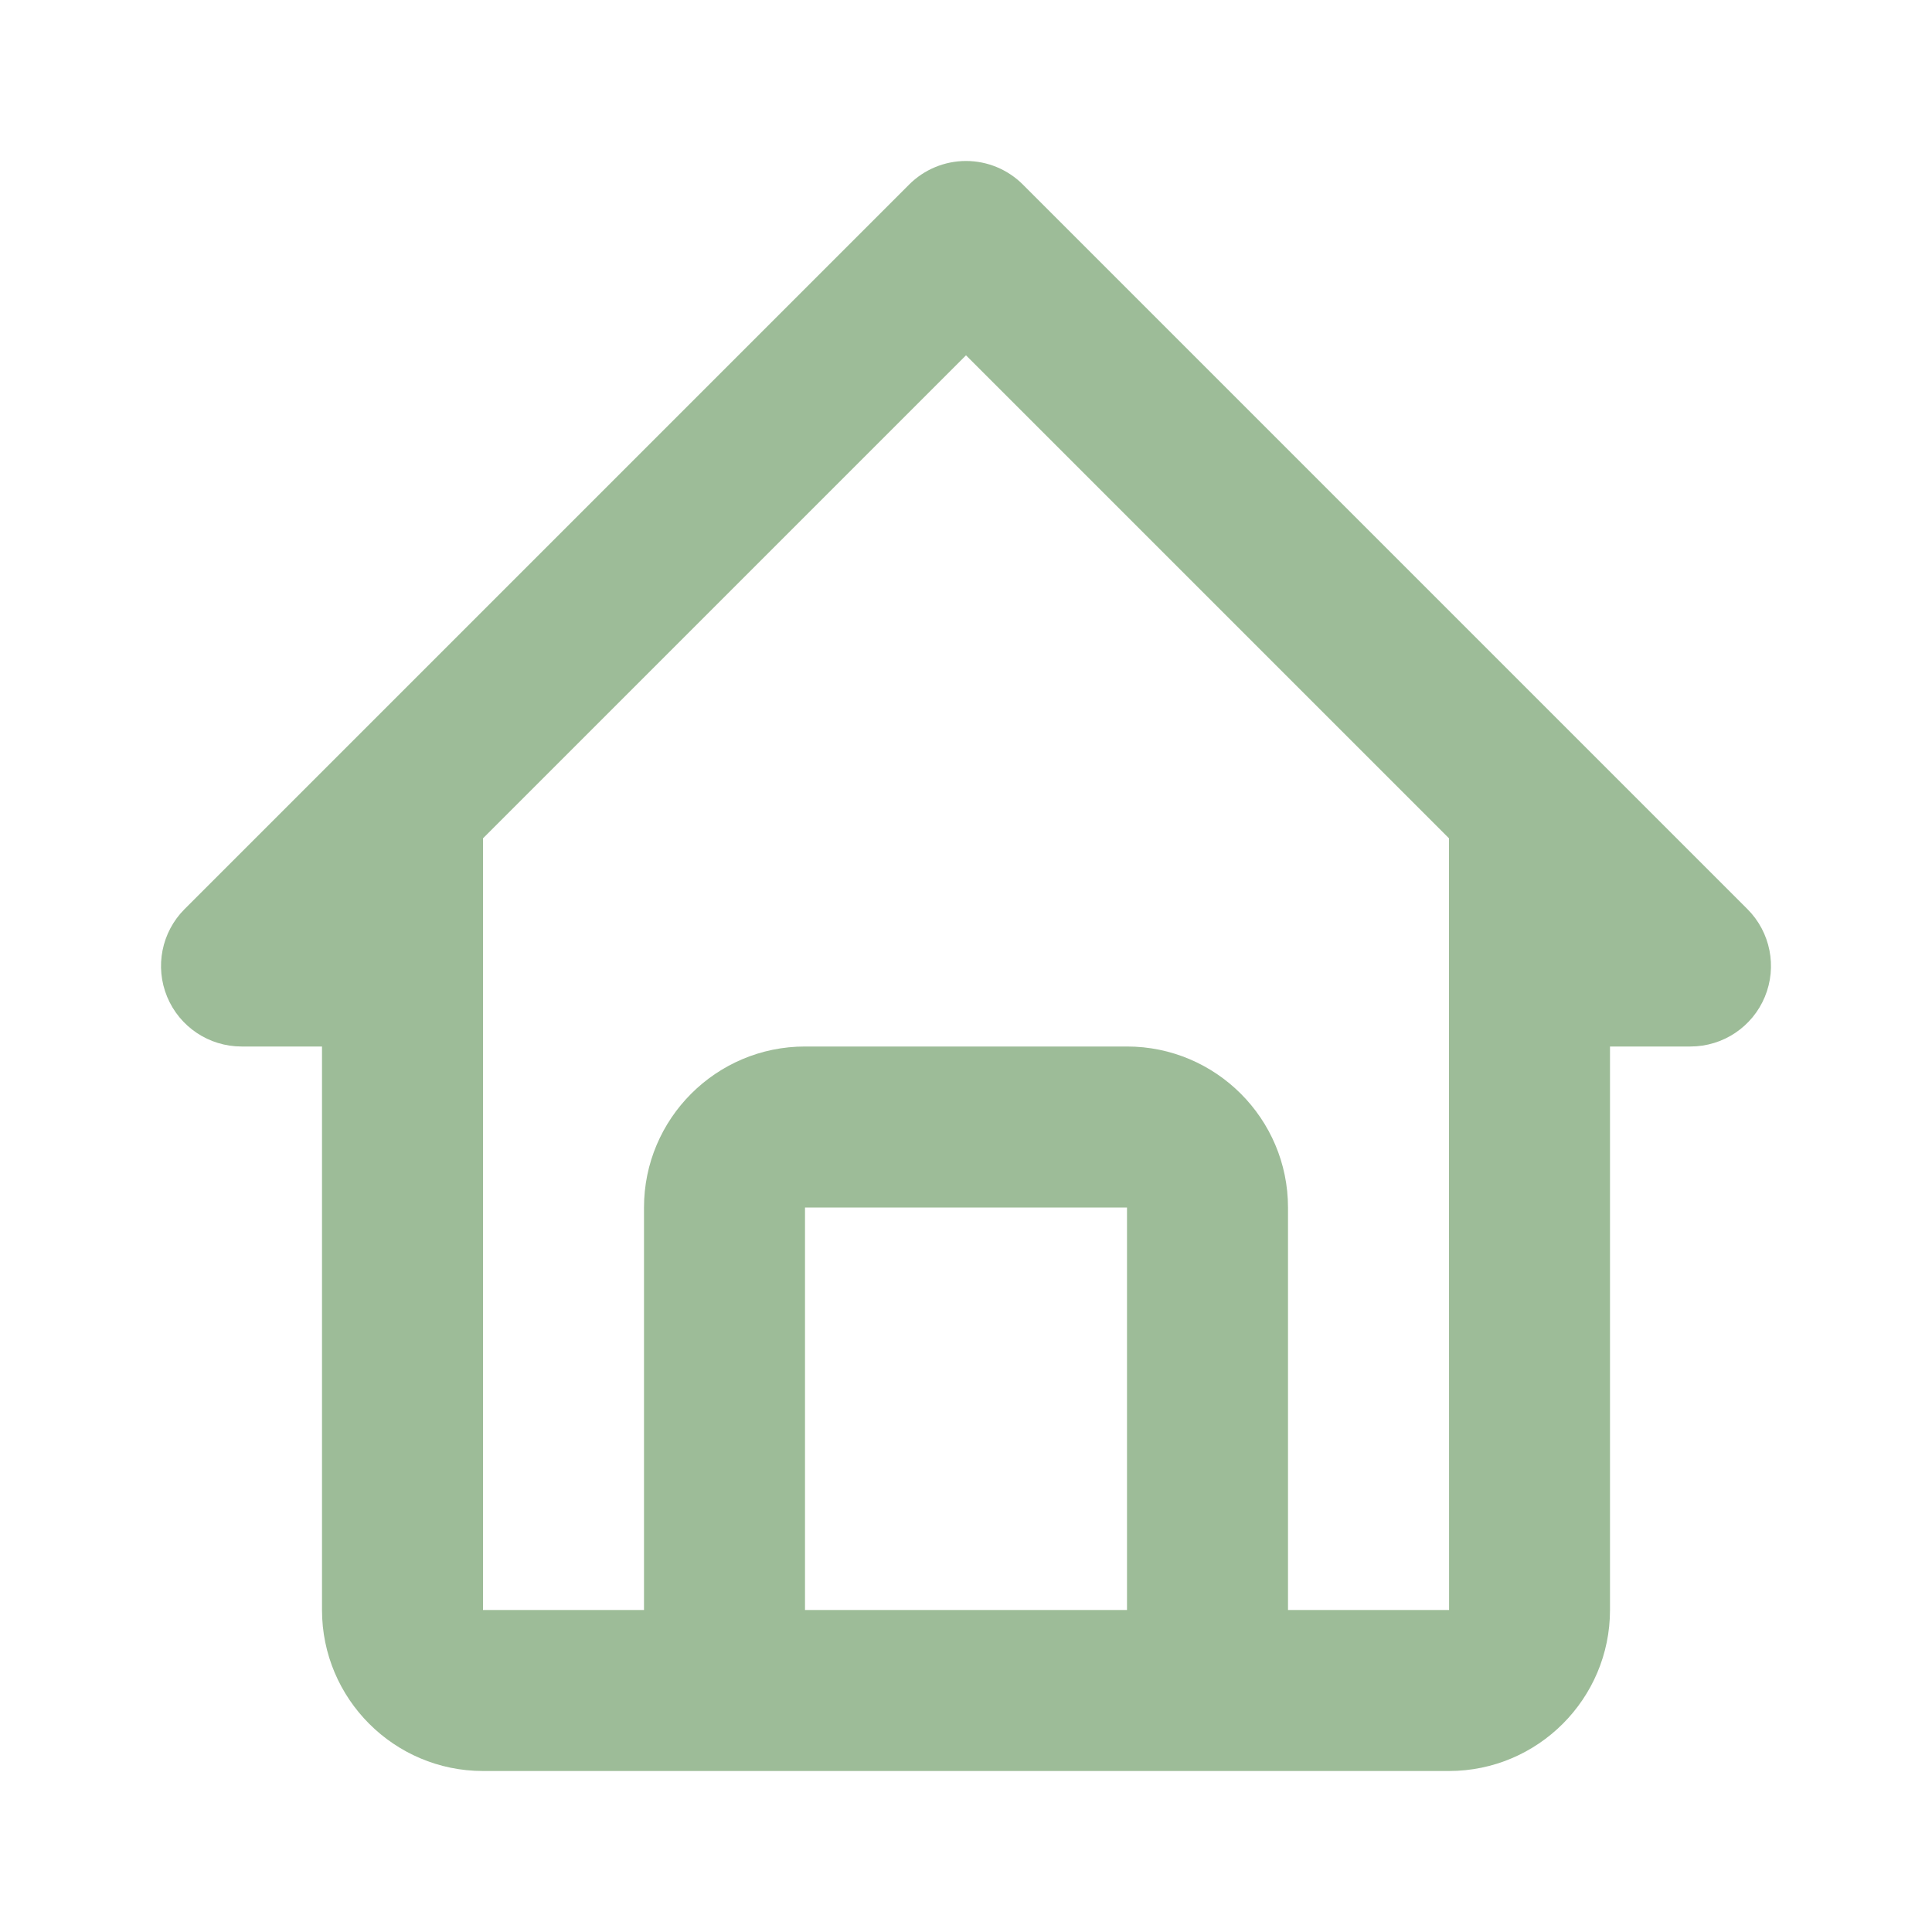
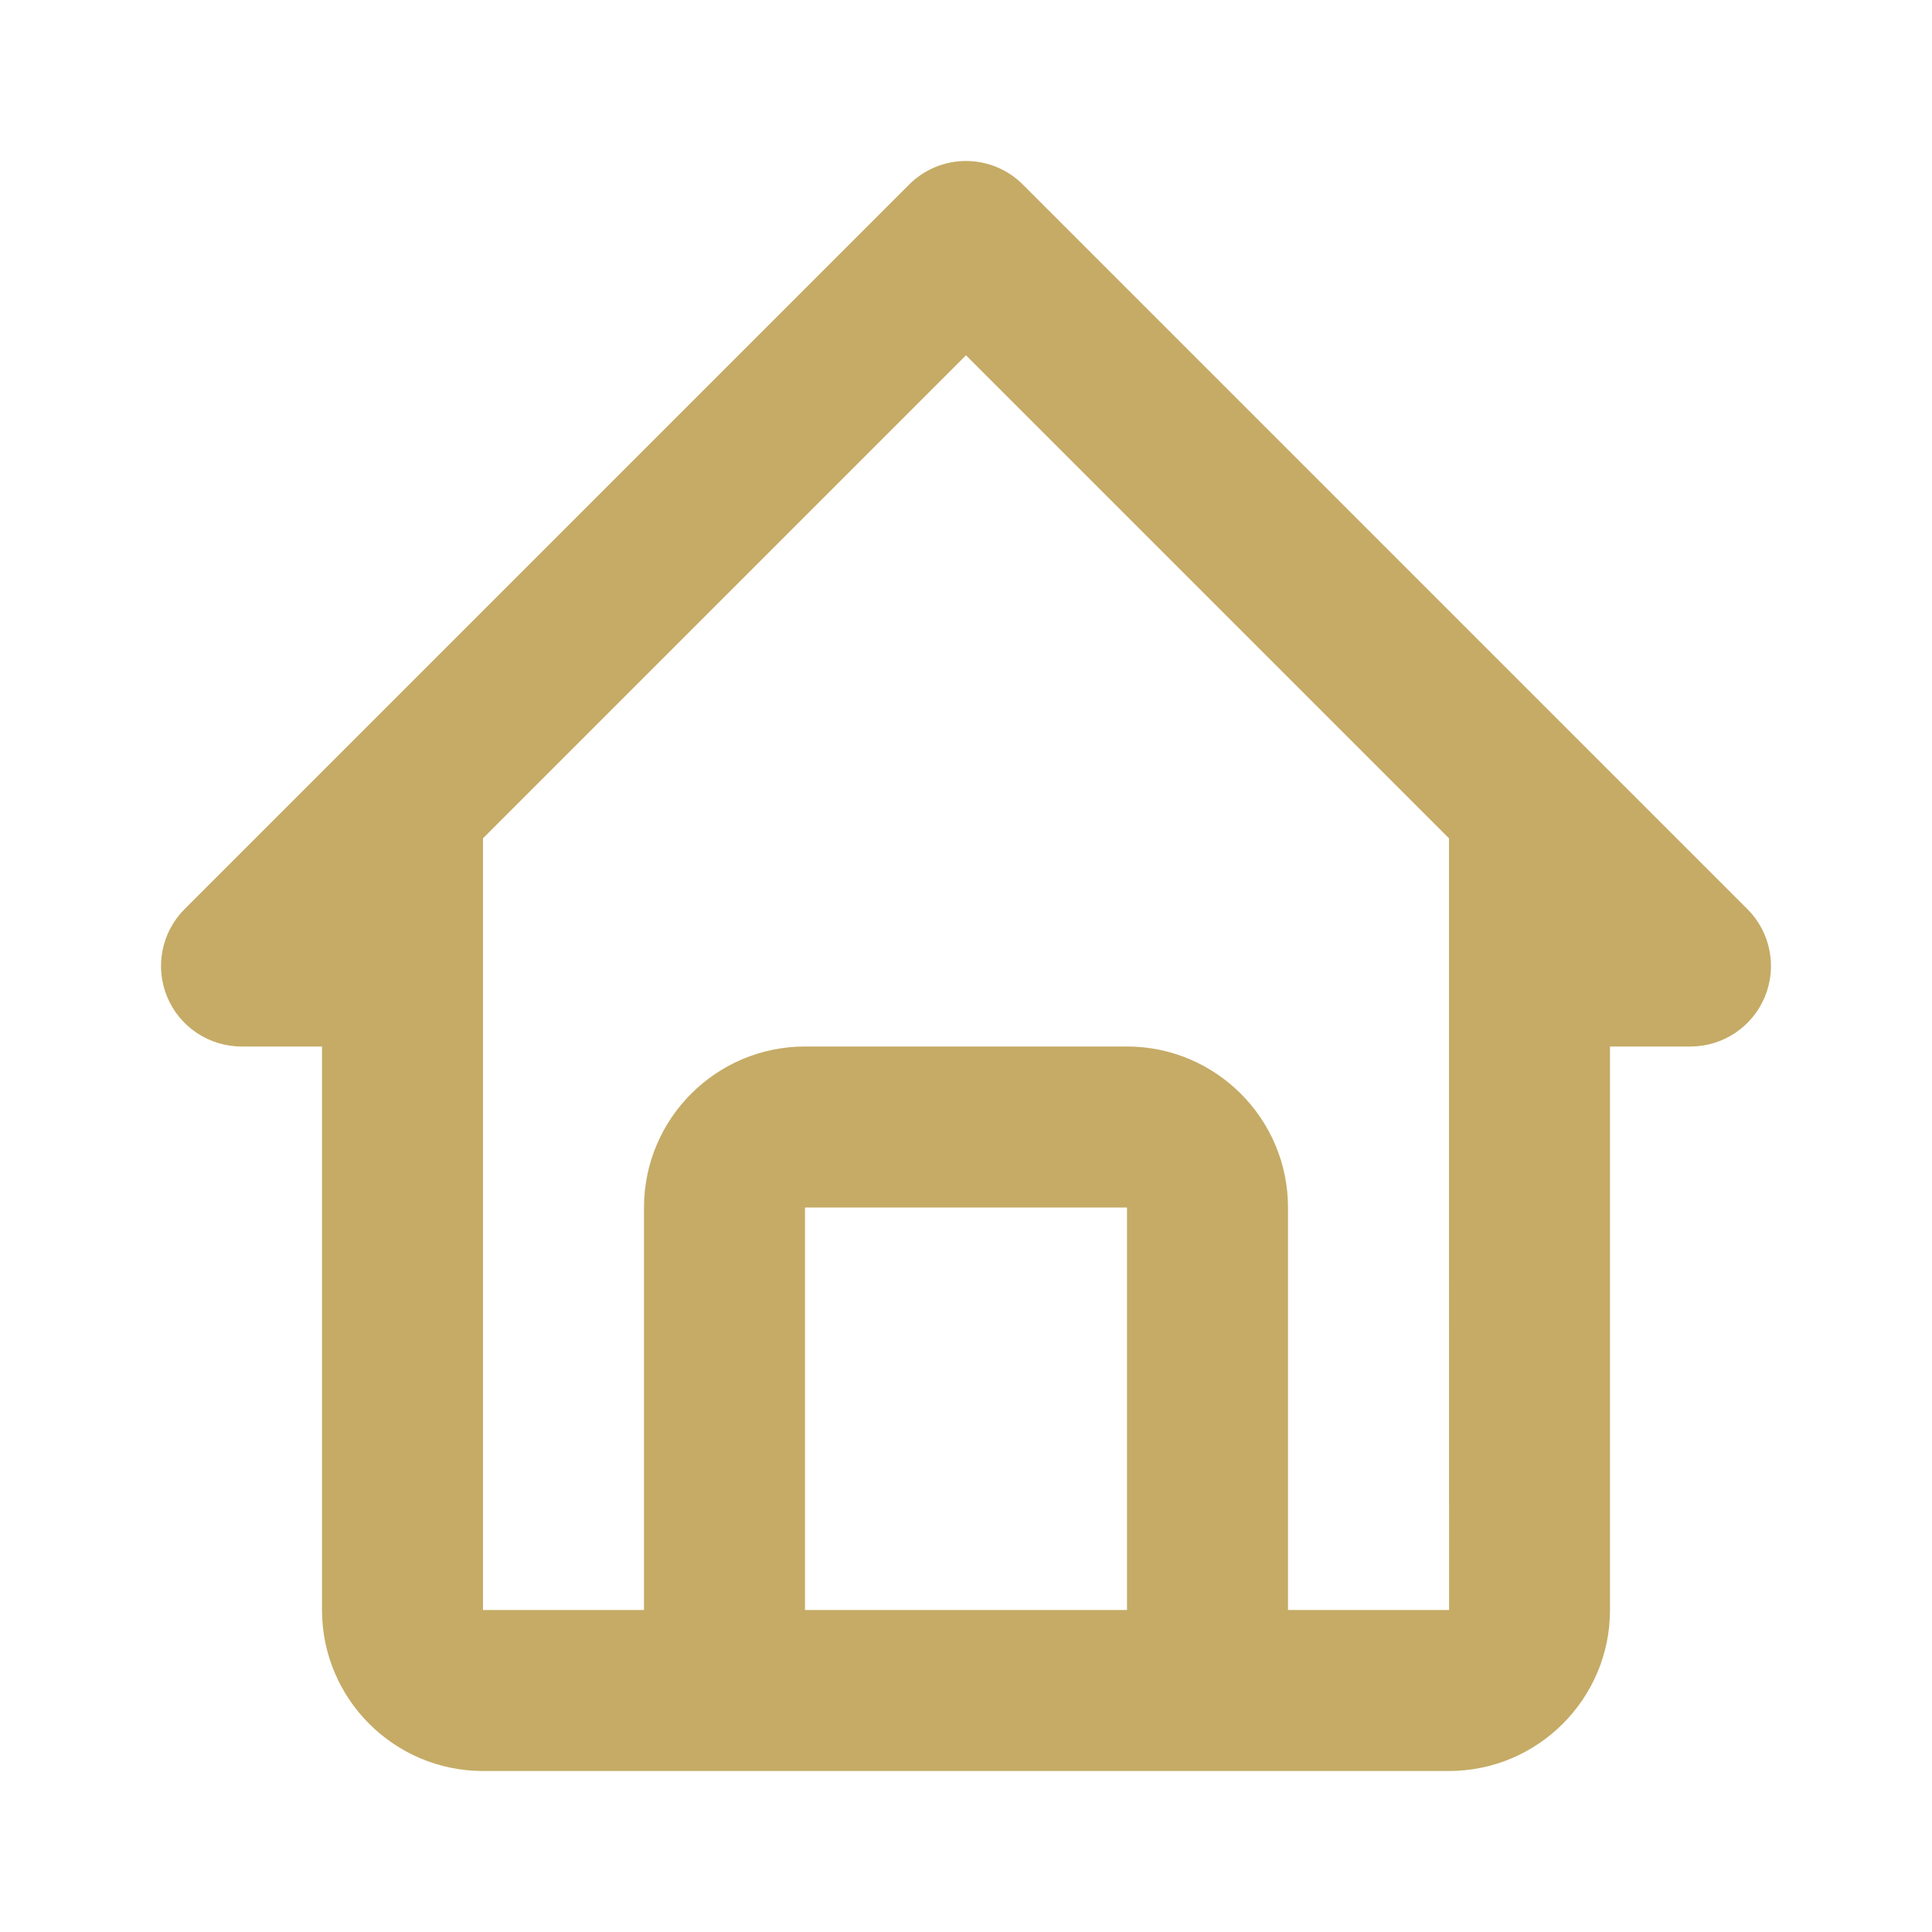
- <svg xmlns="http://www.w3.org/2000/svg" width="24" height="24" viewBox="0 0 24 24" style="fill: #9DBC98;transform: ;msFilter:;">
+ <svg xmlns="http://www.w3.org/2000/svg" width="24" height="24" viewBox="0 0 24 24" style="fill: #C5AB66;transform: ;msFilter:;">
  <path d="M3 13h1v7c0 1.103.897 2 2 2h12c1.103 0 2-.897 2-2v-7h1a1 1 0 0 0 .707-1.707l-9-9a.999.999 0 0 0-1.414 0l-9 9A1 1 0 0 0 3 13zm7 7v-5h4v5h-4zm2-15.586 6 6V15l.001 5H16v-5c0-1.103-.897-2-2-2h-4c-1.103 0-2 .897-2 2v5H6v-9.586l6-6z" />
</svg>
